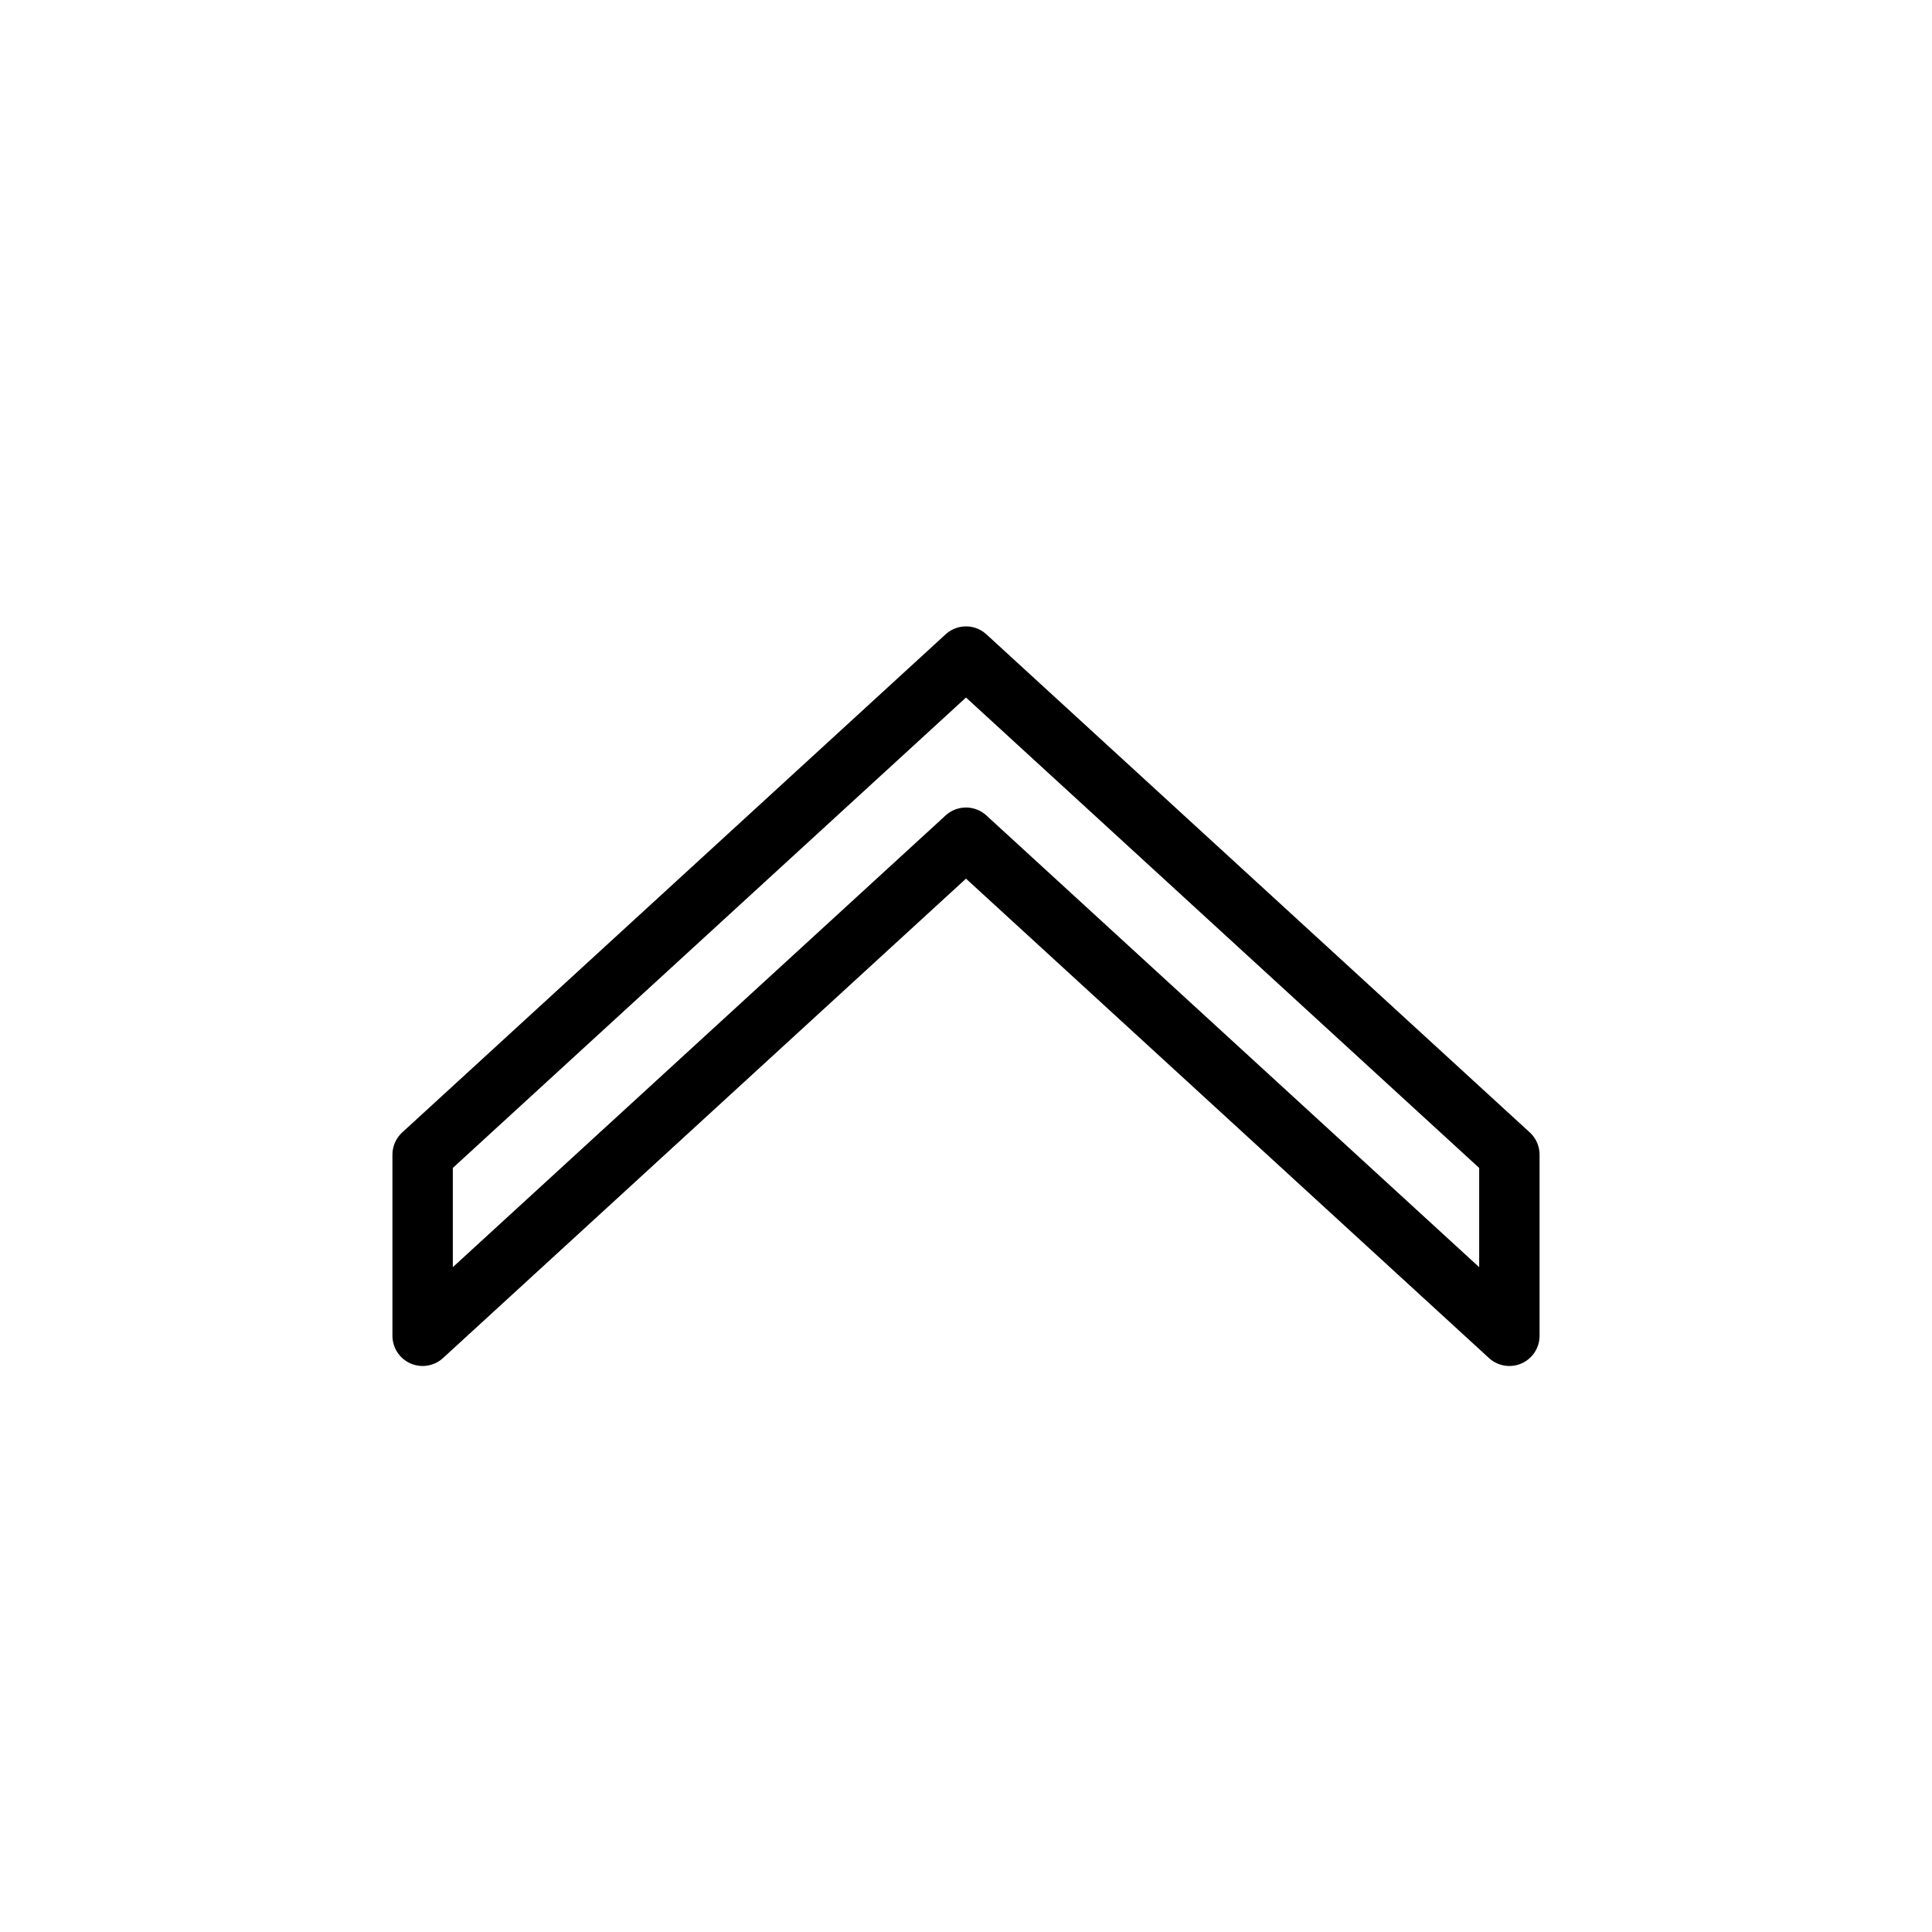
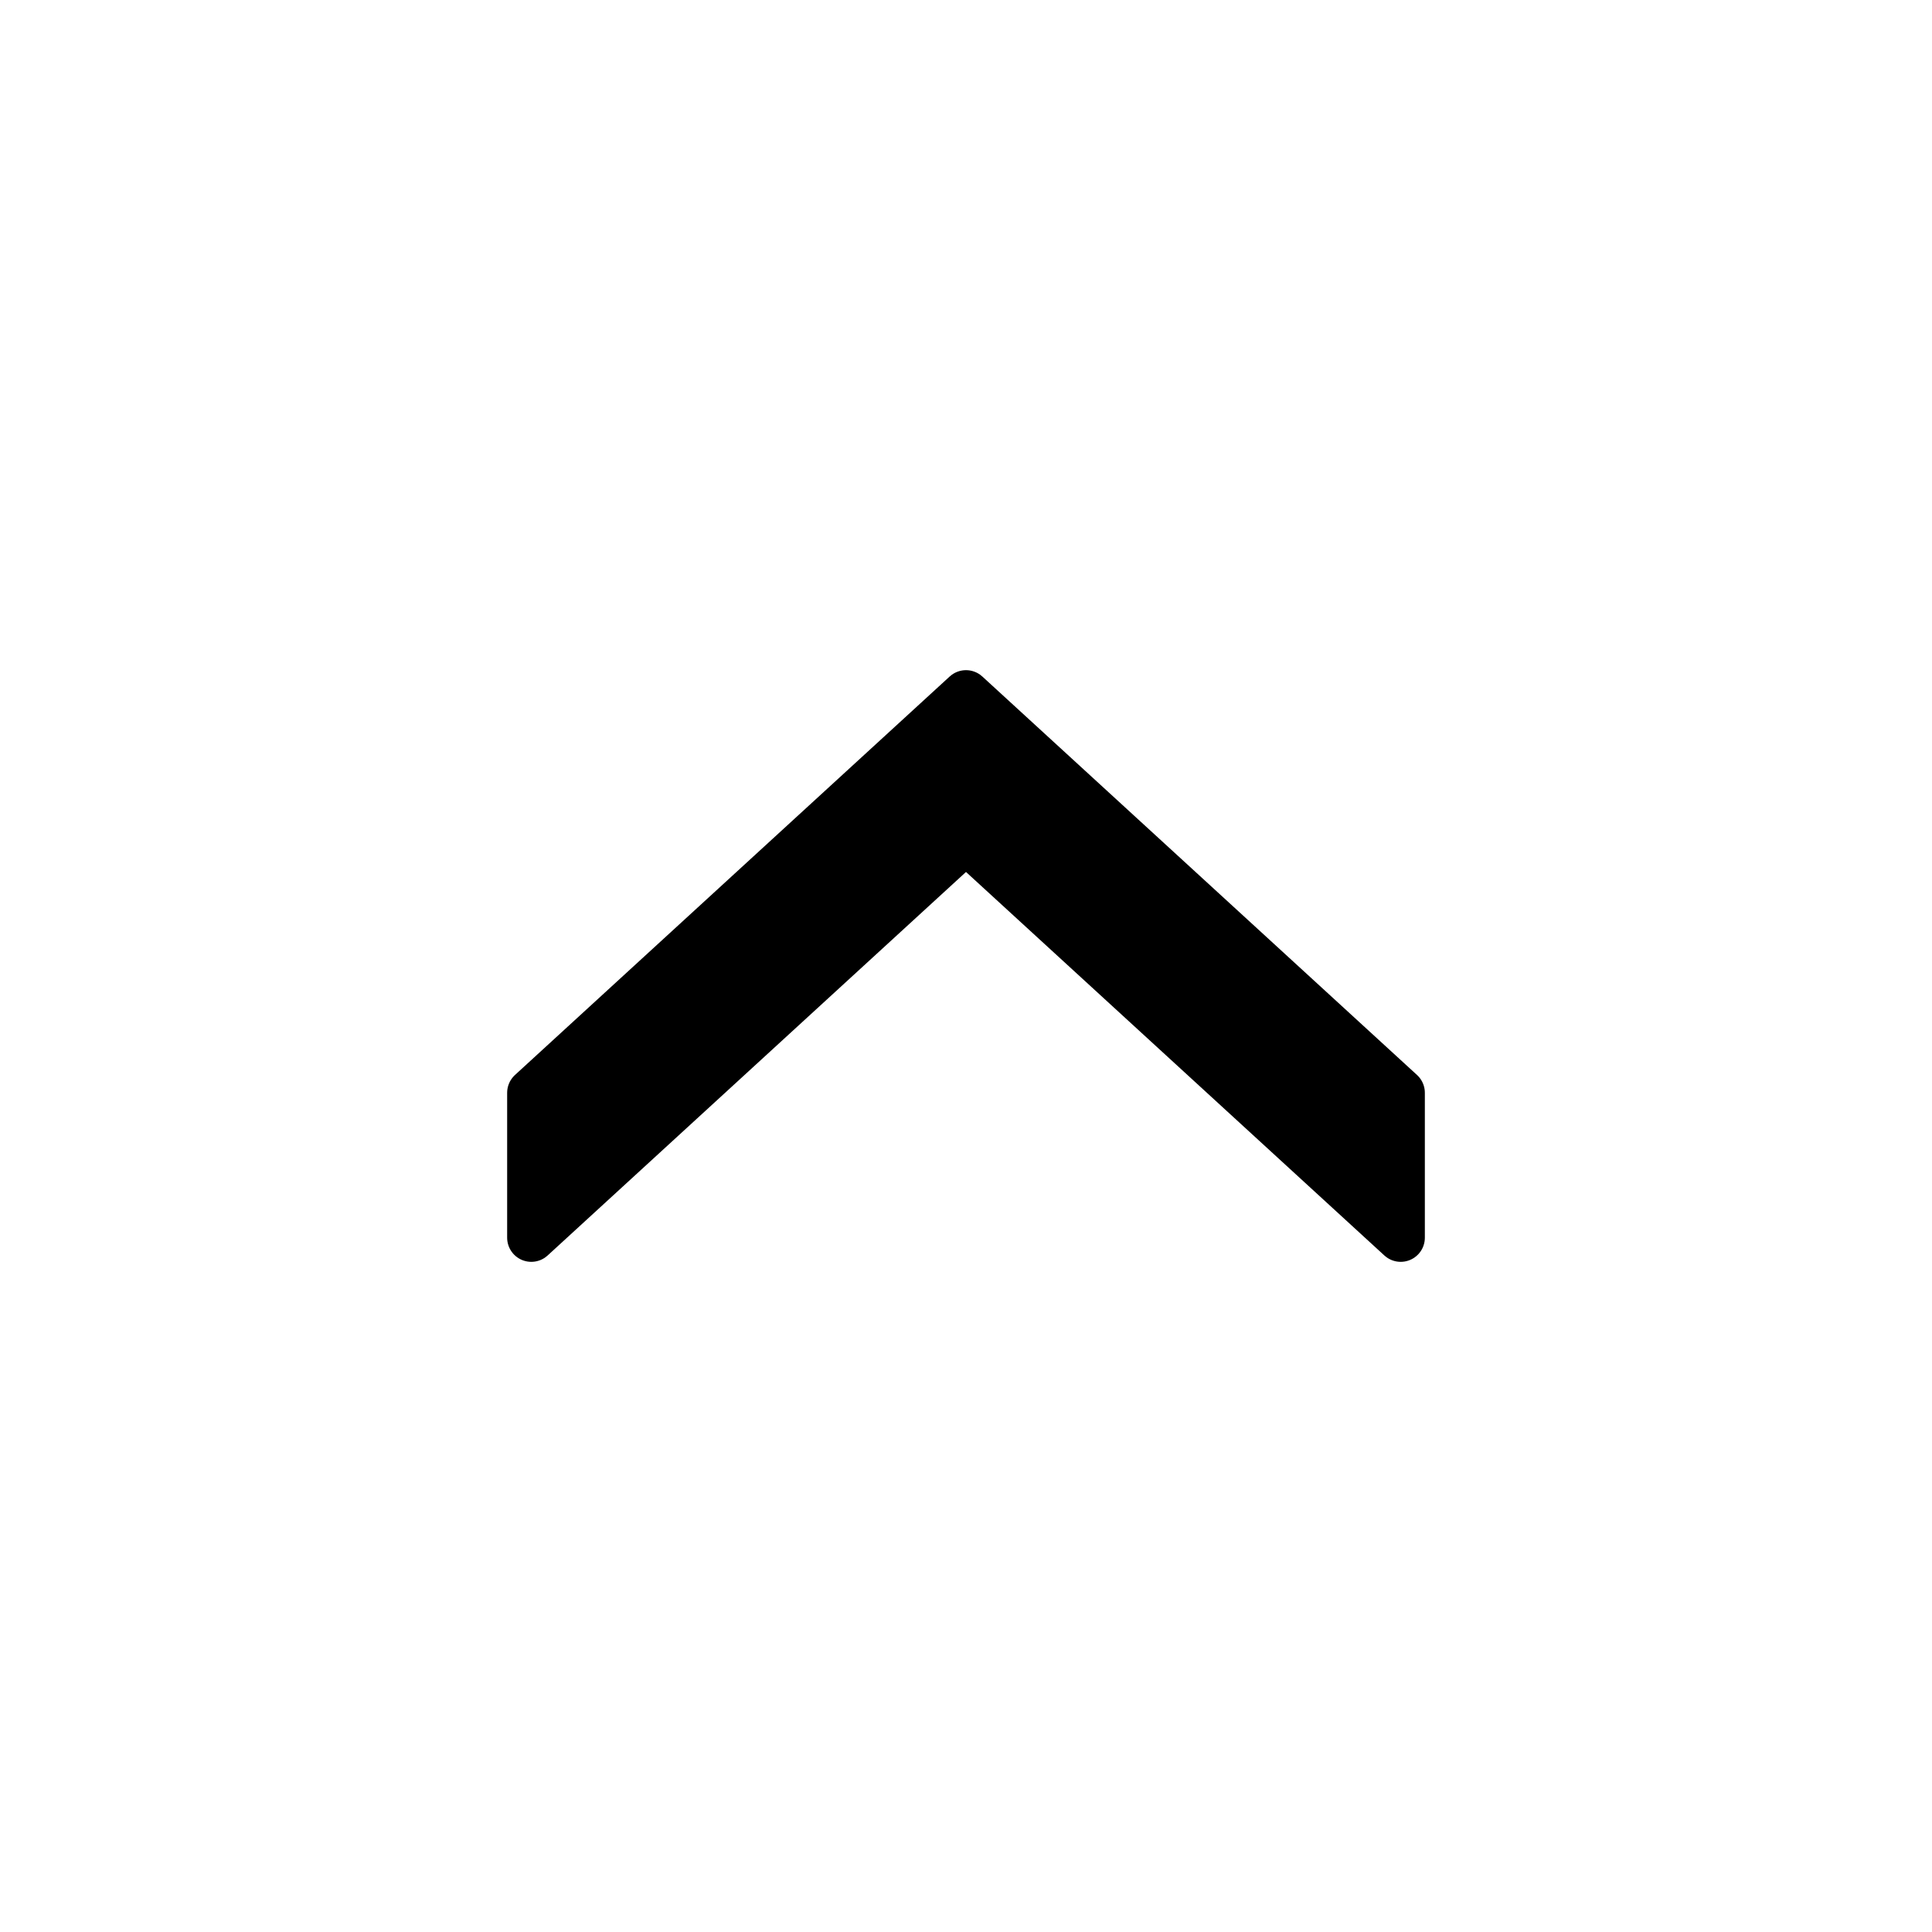
<svg xmlns="http://www.w3.org/2000/svg" width="32" height="32" id="svg2" version="1.1">
  <defs id="defs4" />
  <g id="layer1" transform="translate(0,-1020.362)">
-     <g style="font-size:14px;font-style:normal;font-variant:normal;font-weight:normal;font-stretch:normal;text-align:start;line-height:125%;letter-spacing:0px;word-spacing:0px;writing-mode:lr-tb;text-anchor:start;fill:#000000;fill-opacity:1;stroke:none;font-family:Albertus Medium;-inkscape-font-specification:'Albertus Medium,'" id="text3003" />
-     <path style="fill:none;stroke:#000000;stroke-width:1px;stroke-linecap:butt;stroke-linejoin:round;stroke-opacity:1" d="m 7,1042.487 0,-3 9,-8.25 9,8.25 0,3 -9,-8.25 z" id="path3035" />
+     <g style="font-size:14px;font-style:normal;font-variant:normal;font-weight:normal;font-stretch:normal;text-align:start;line-height:125%;letter-spacing:0px;word-spacing:0px;writing-mode:lr-tb;text-anchor:start;fill:#000000;fill-opacity:1;stroke:none;font-family:Albertus Medium;-inkscape-font-specification:'Albertus Medium,'" id="text3003" transform="matrix(0.8,0,0,0.8,3.2,206.8724)" />
+     <path style="fill:#000000;fill-opacity:1;stroke:#000000;stroke-width:0.8px;stroke-linecap:butt;stroke-linejoin:round;stroke-opacity:1" d="m 8.8,1040.862 0,-2.4 7.2,-6.6 7.2,6.6 0,2.4 -7.2,-6.6 z" id="path3035" />
  </g>
</svg>
